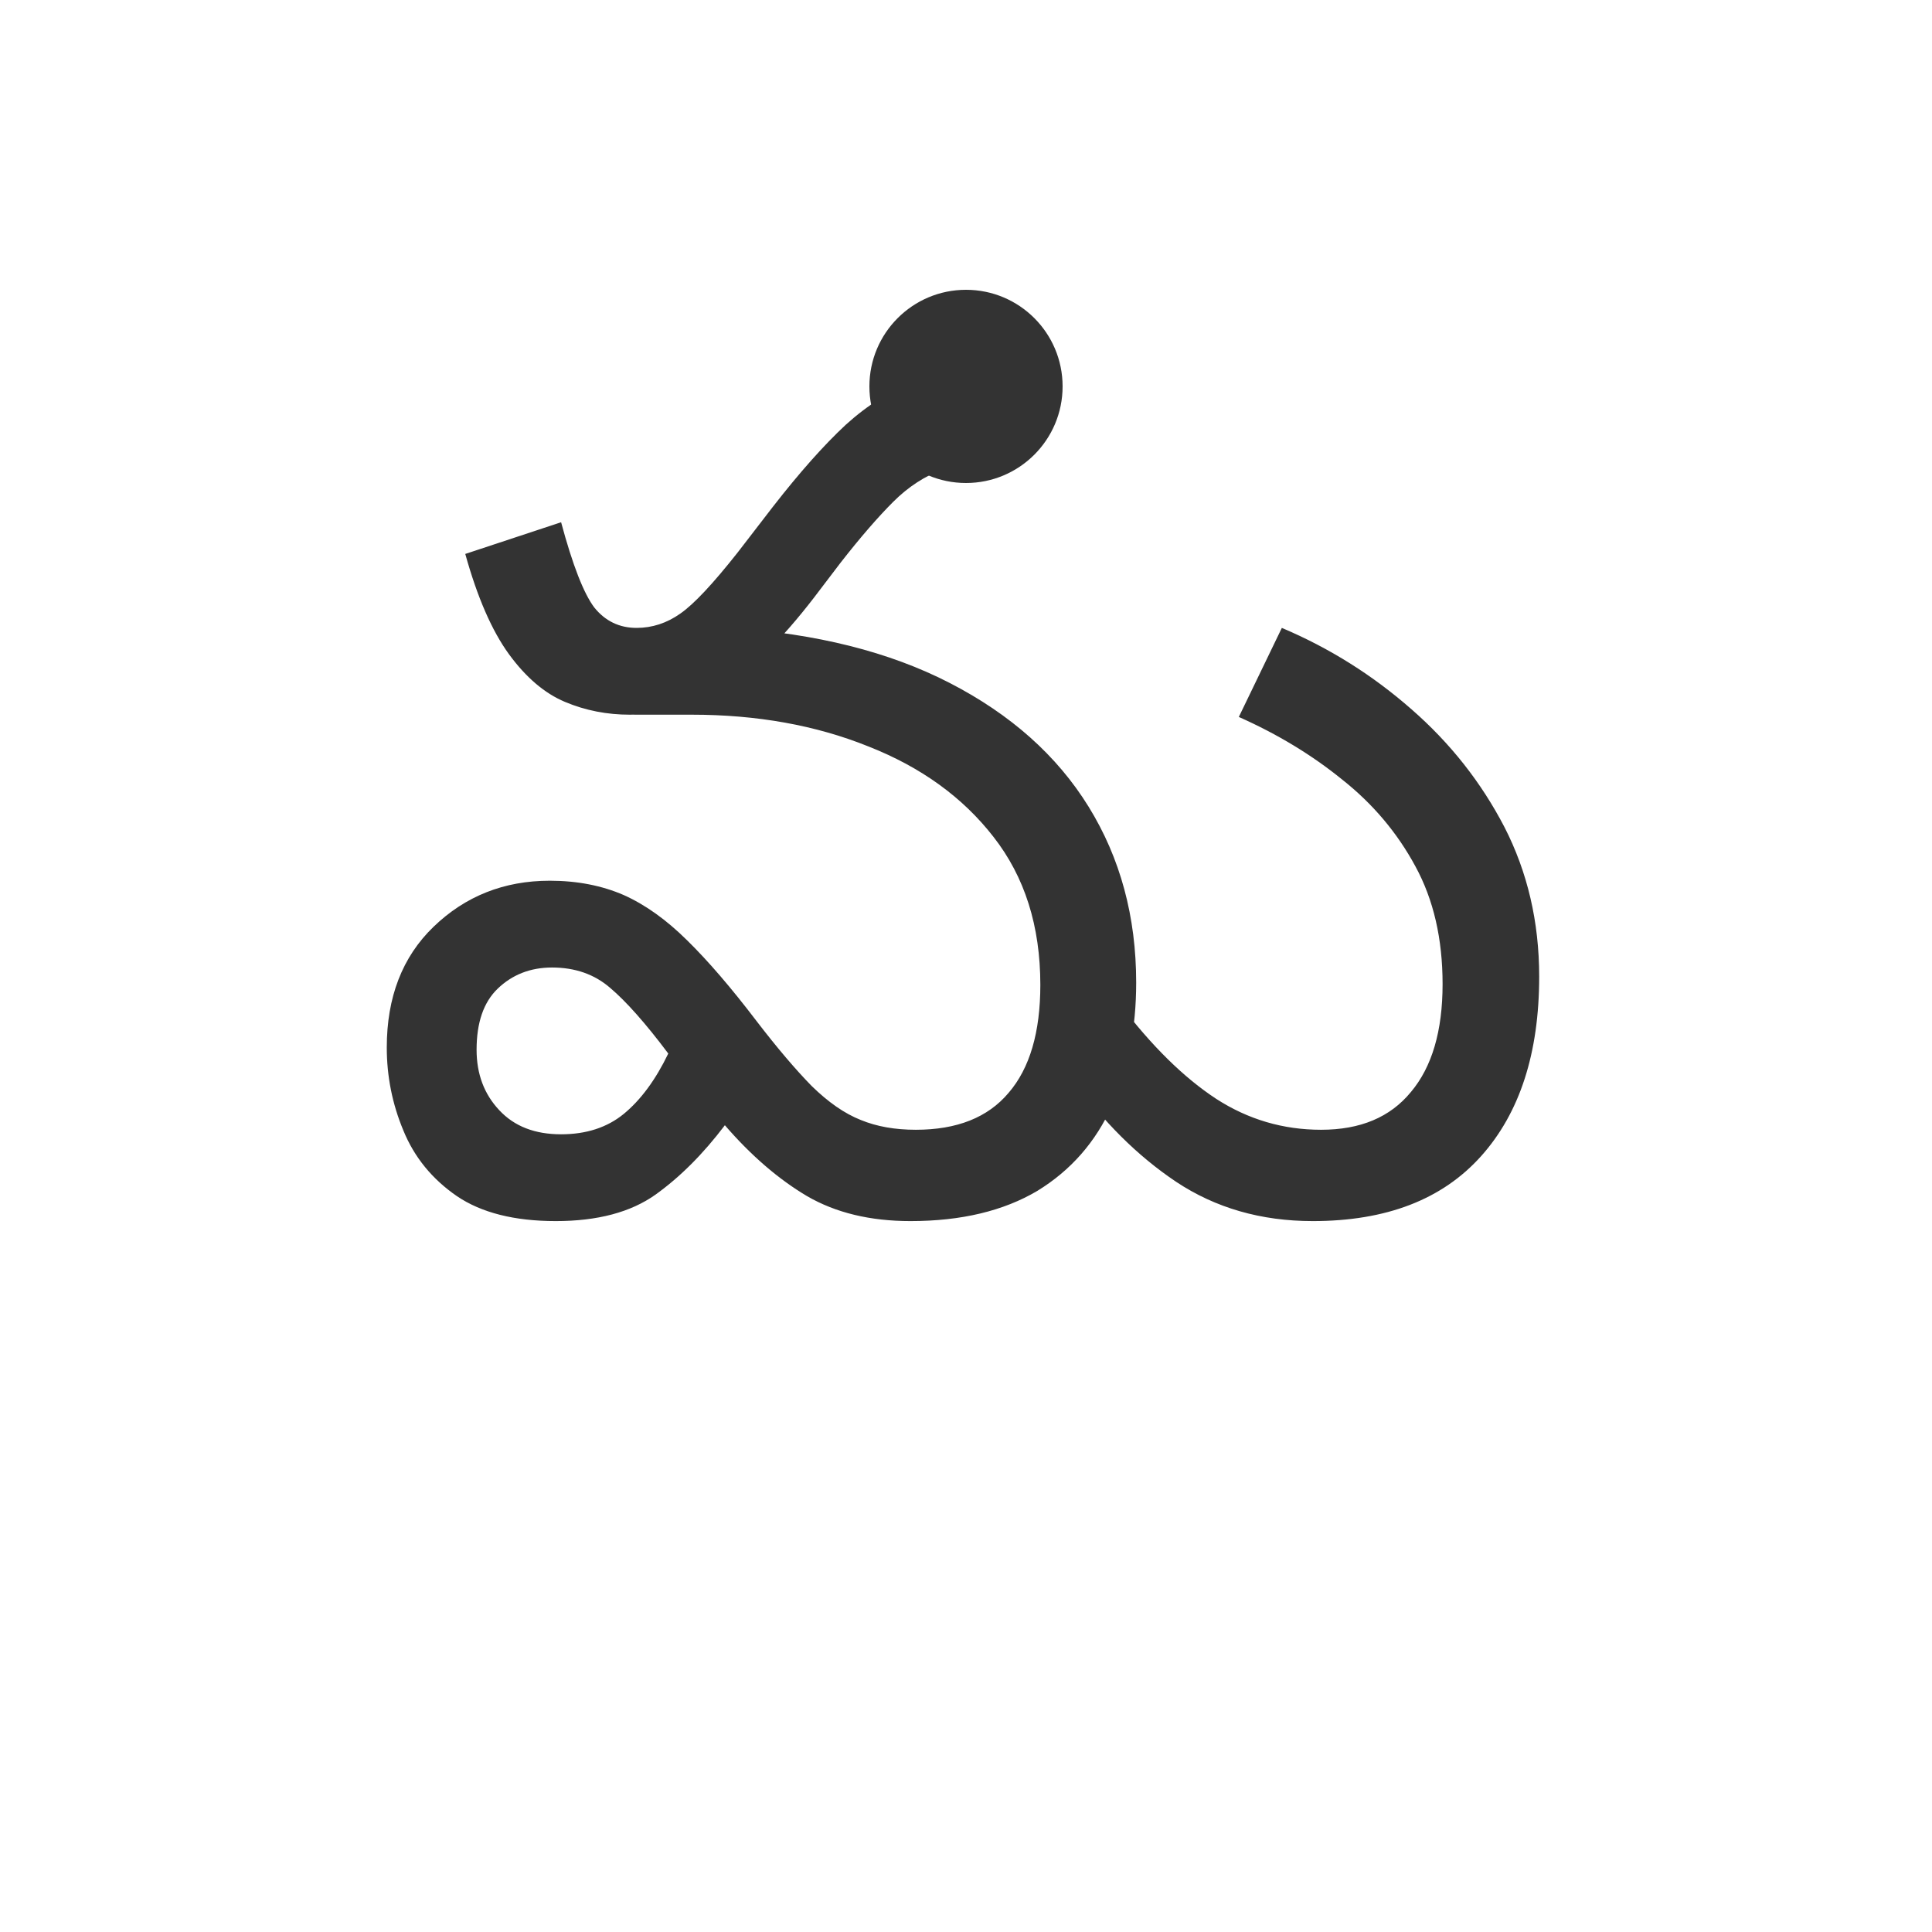
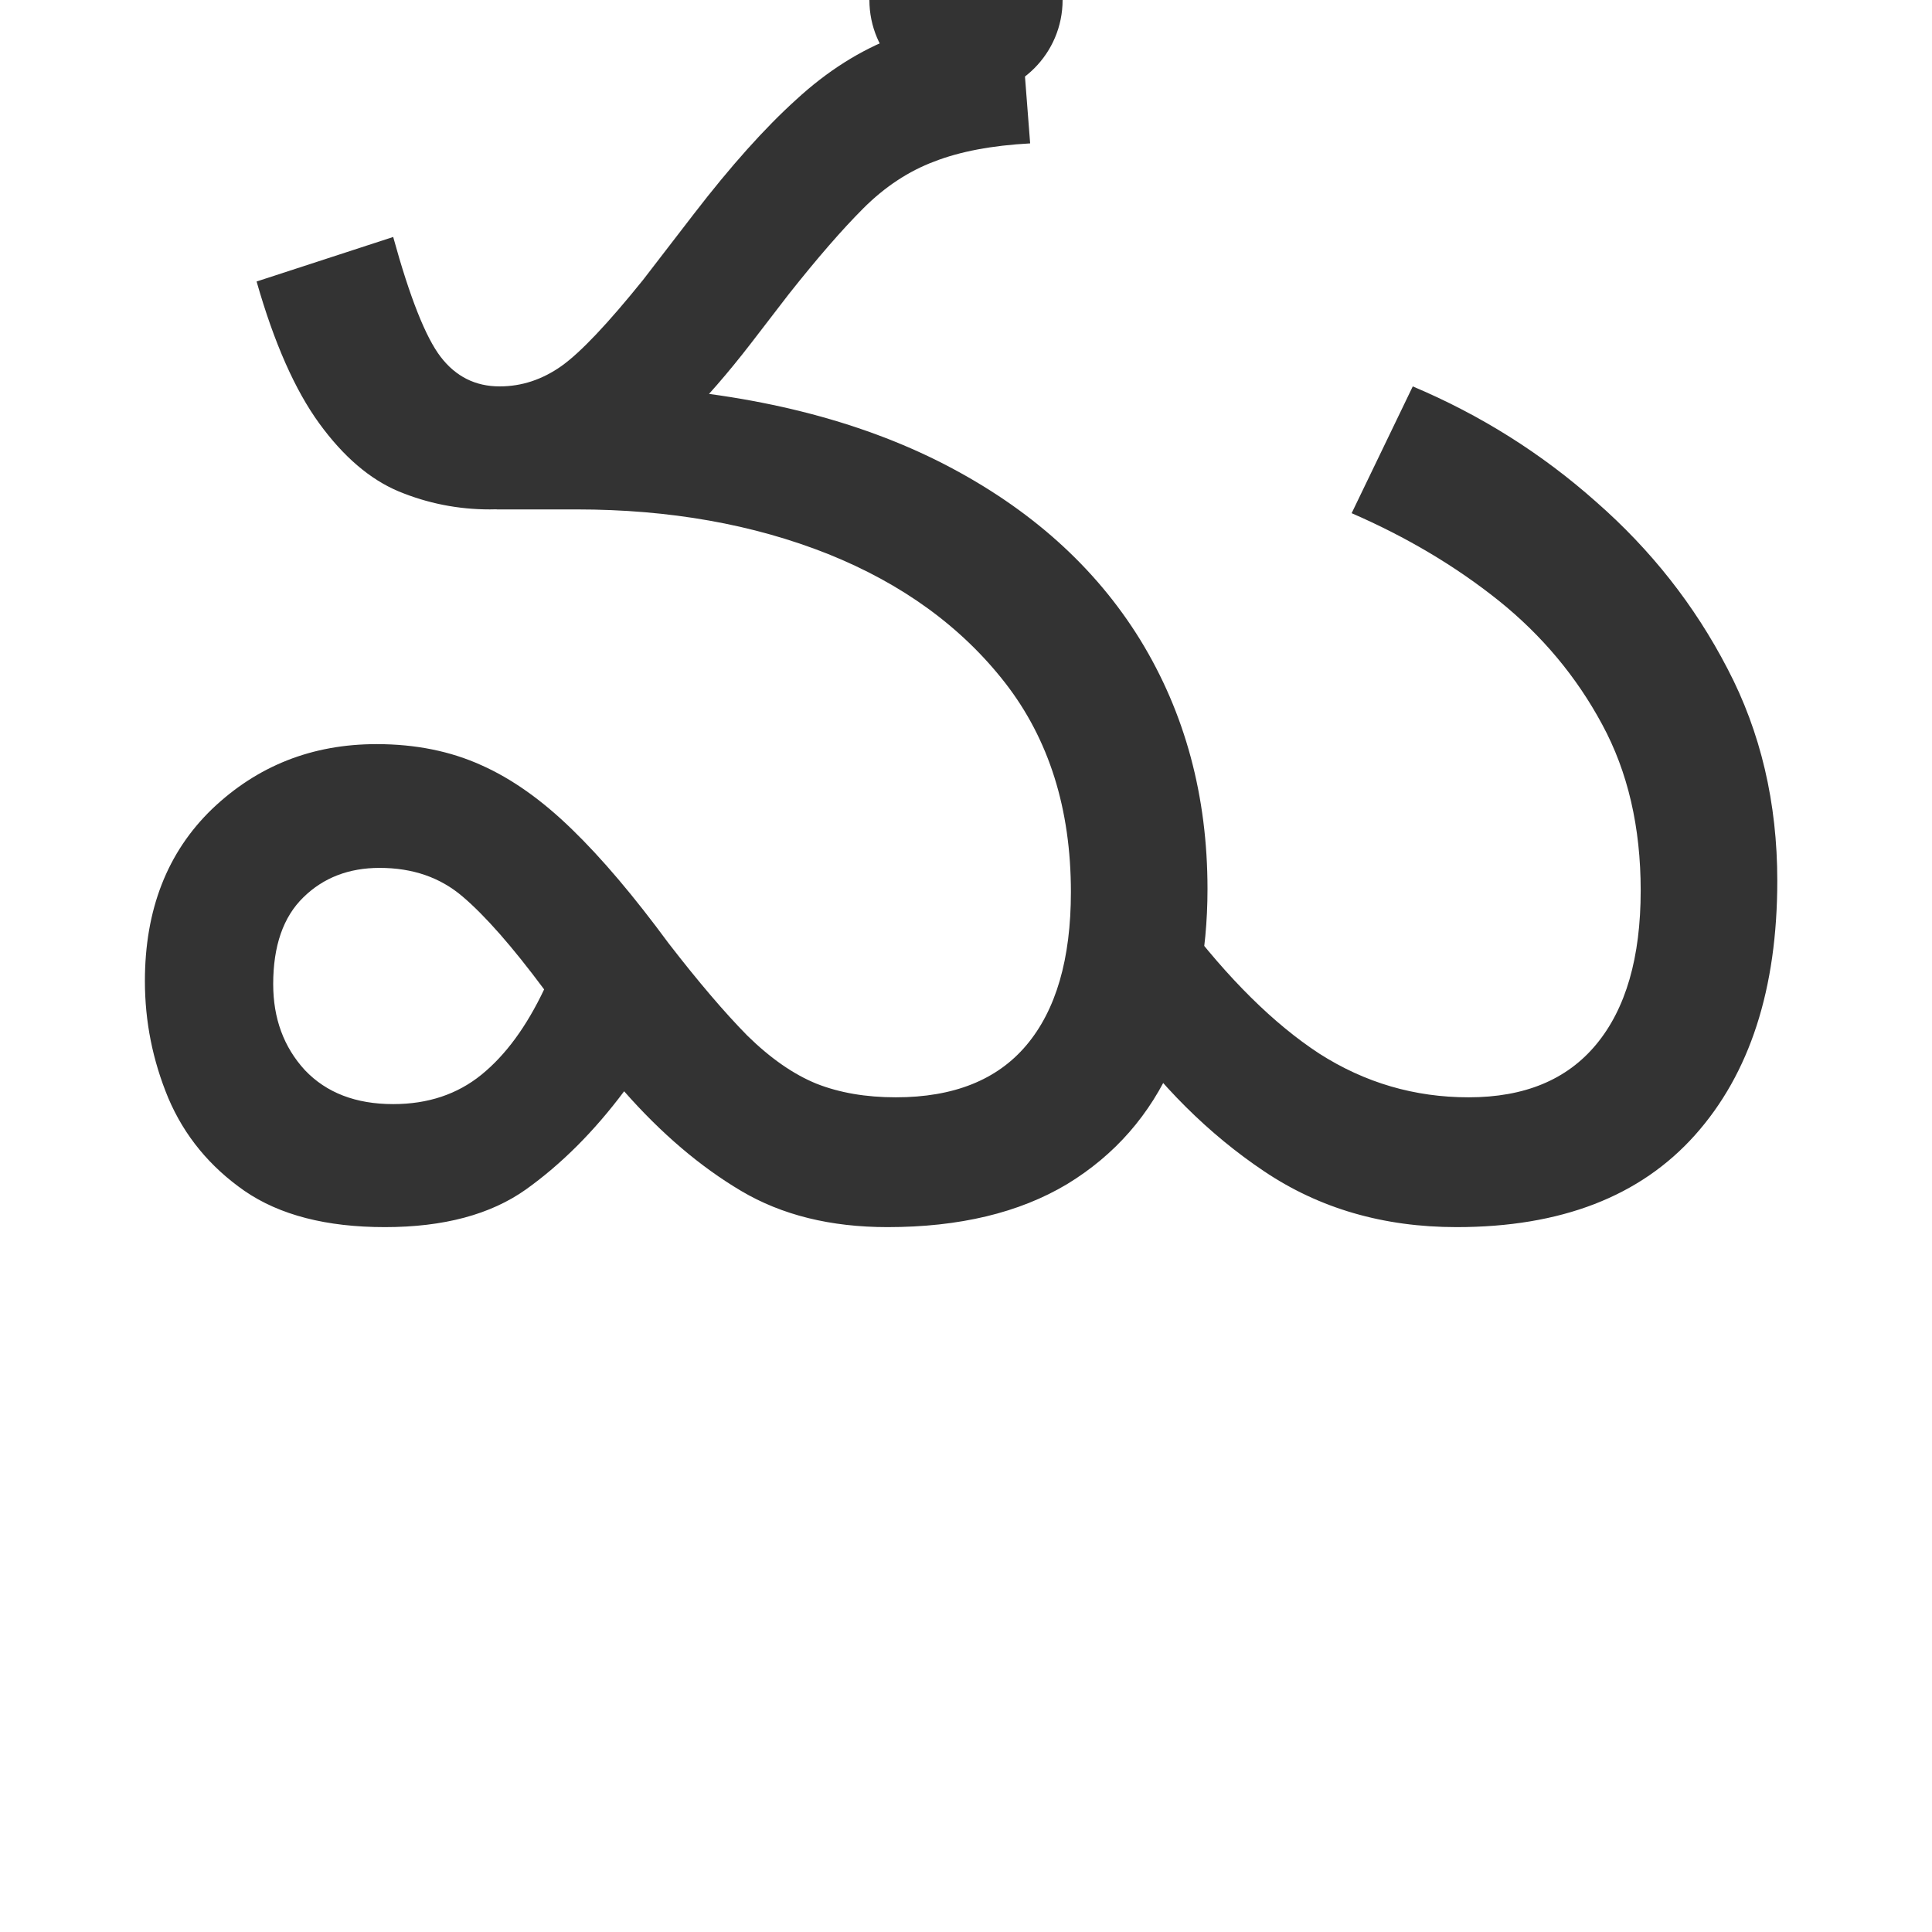
<svg xmlns="http://www.w3.org/2000/svg" width="40" height="40">
-   <text x="20" y="25" text-anchor="middle" font-family="Noto Sans Telugu, Arial" font-size="24" fill="var(--text-primary, #333)">మ</text>
-   <circle cx="20" cy="8" r="2" fill="var(--text-primary, #333)" />
+   <text x="20" y="25" text-anchor="middle" font-family="Noto Sans Telugu, Arial" font-size="34" fill="var(--text-primary, #333)">మ</text>
+   <circle cx="20" cy="0" r="2" fill="var(--text-primary, #333)" />
</svg>
